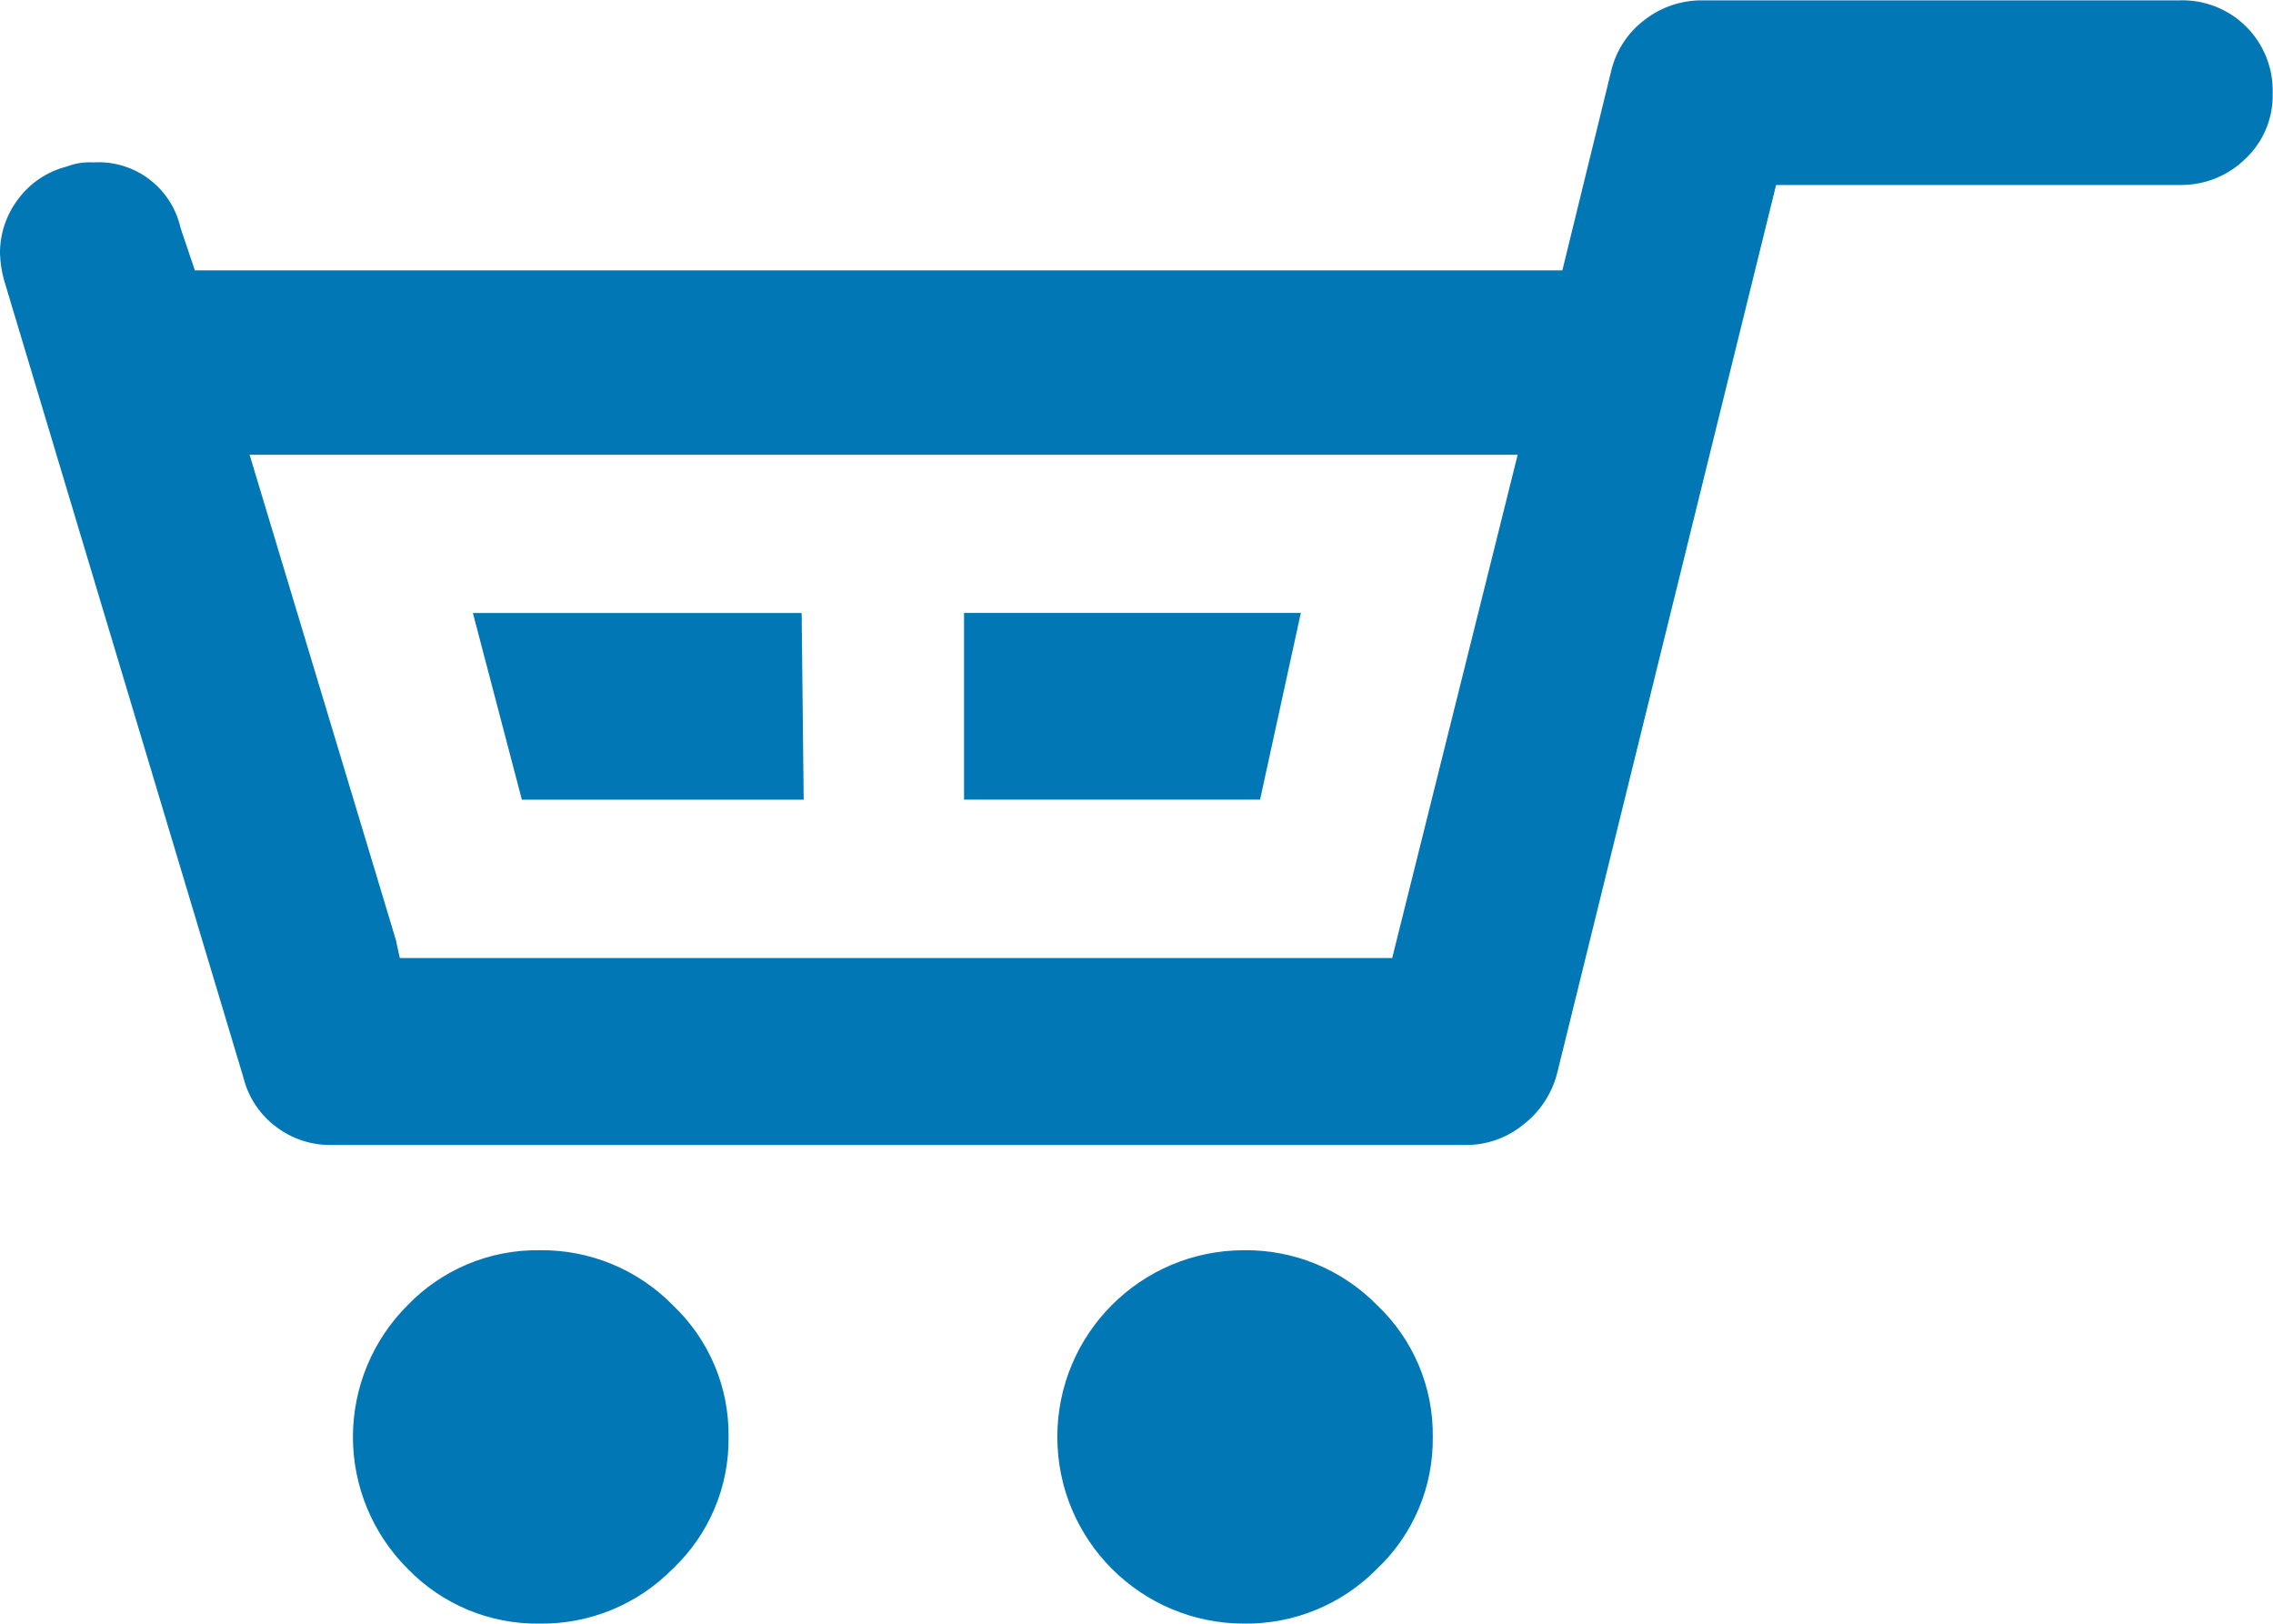
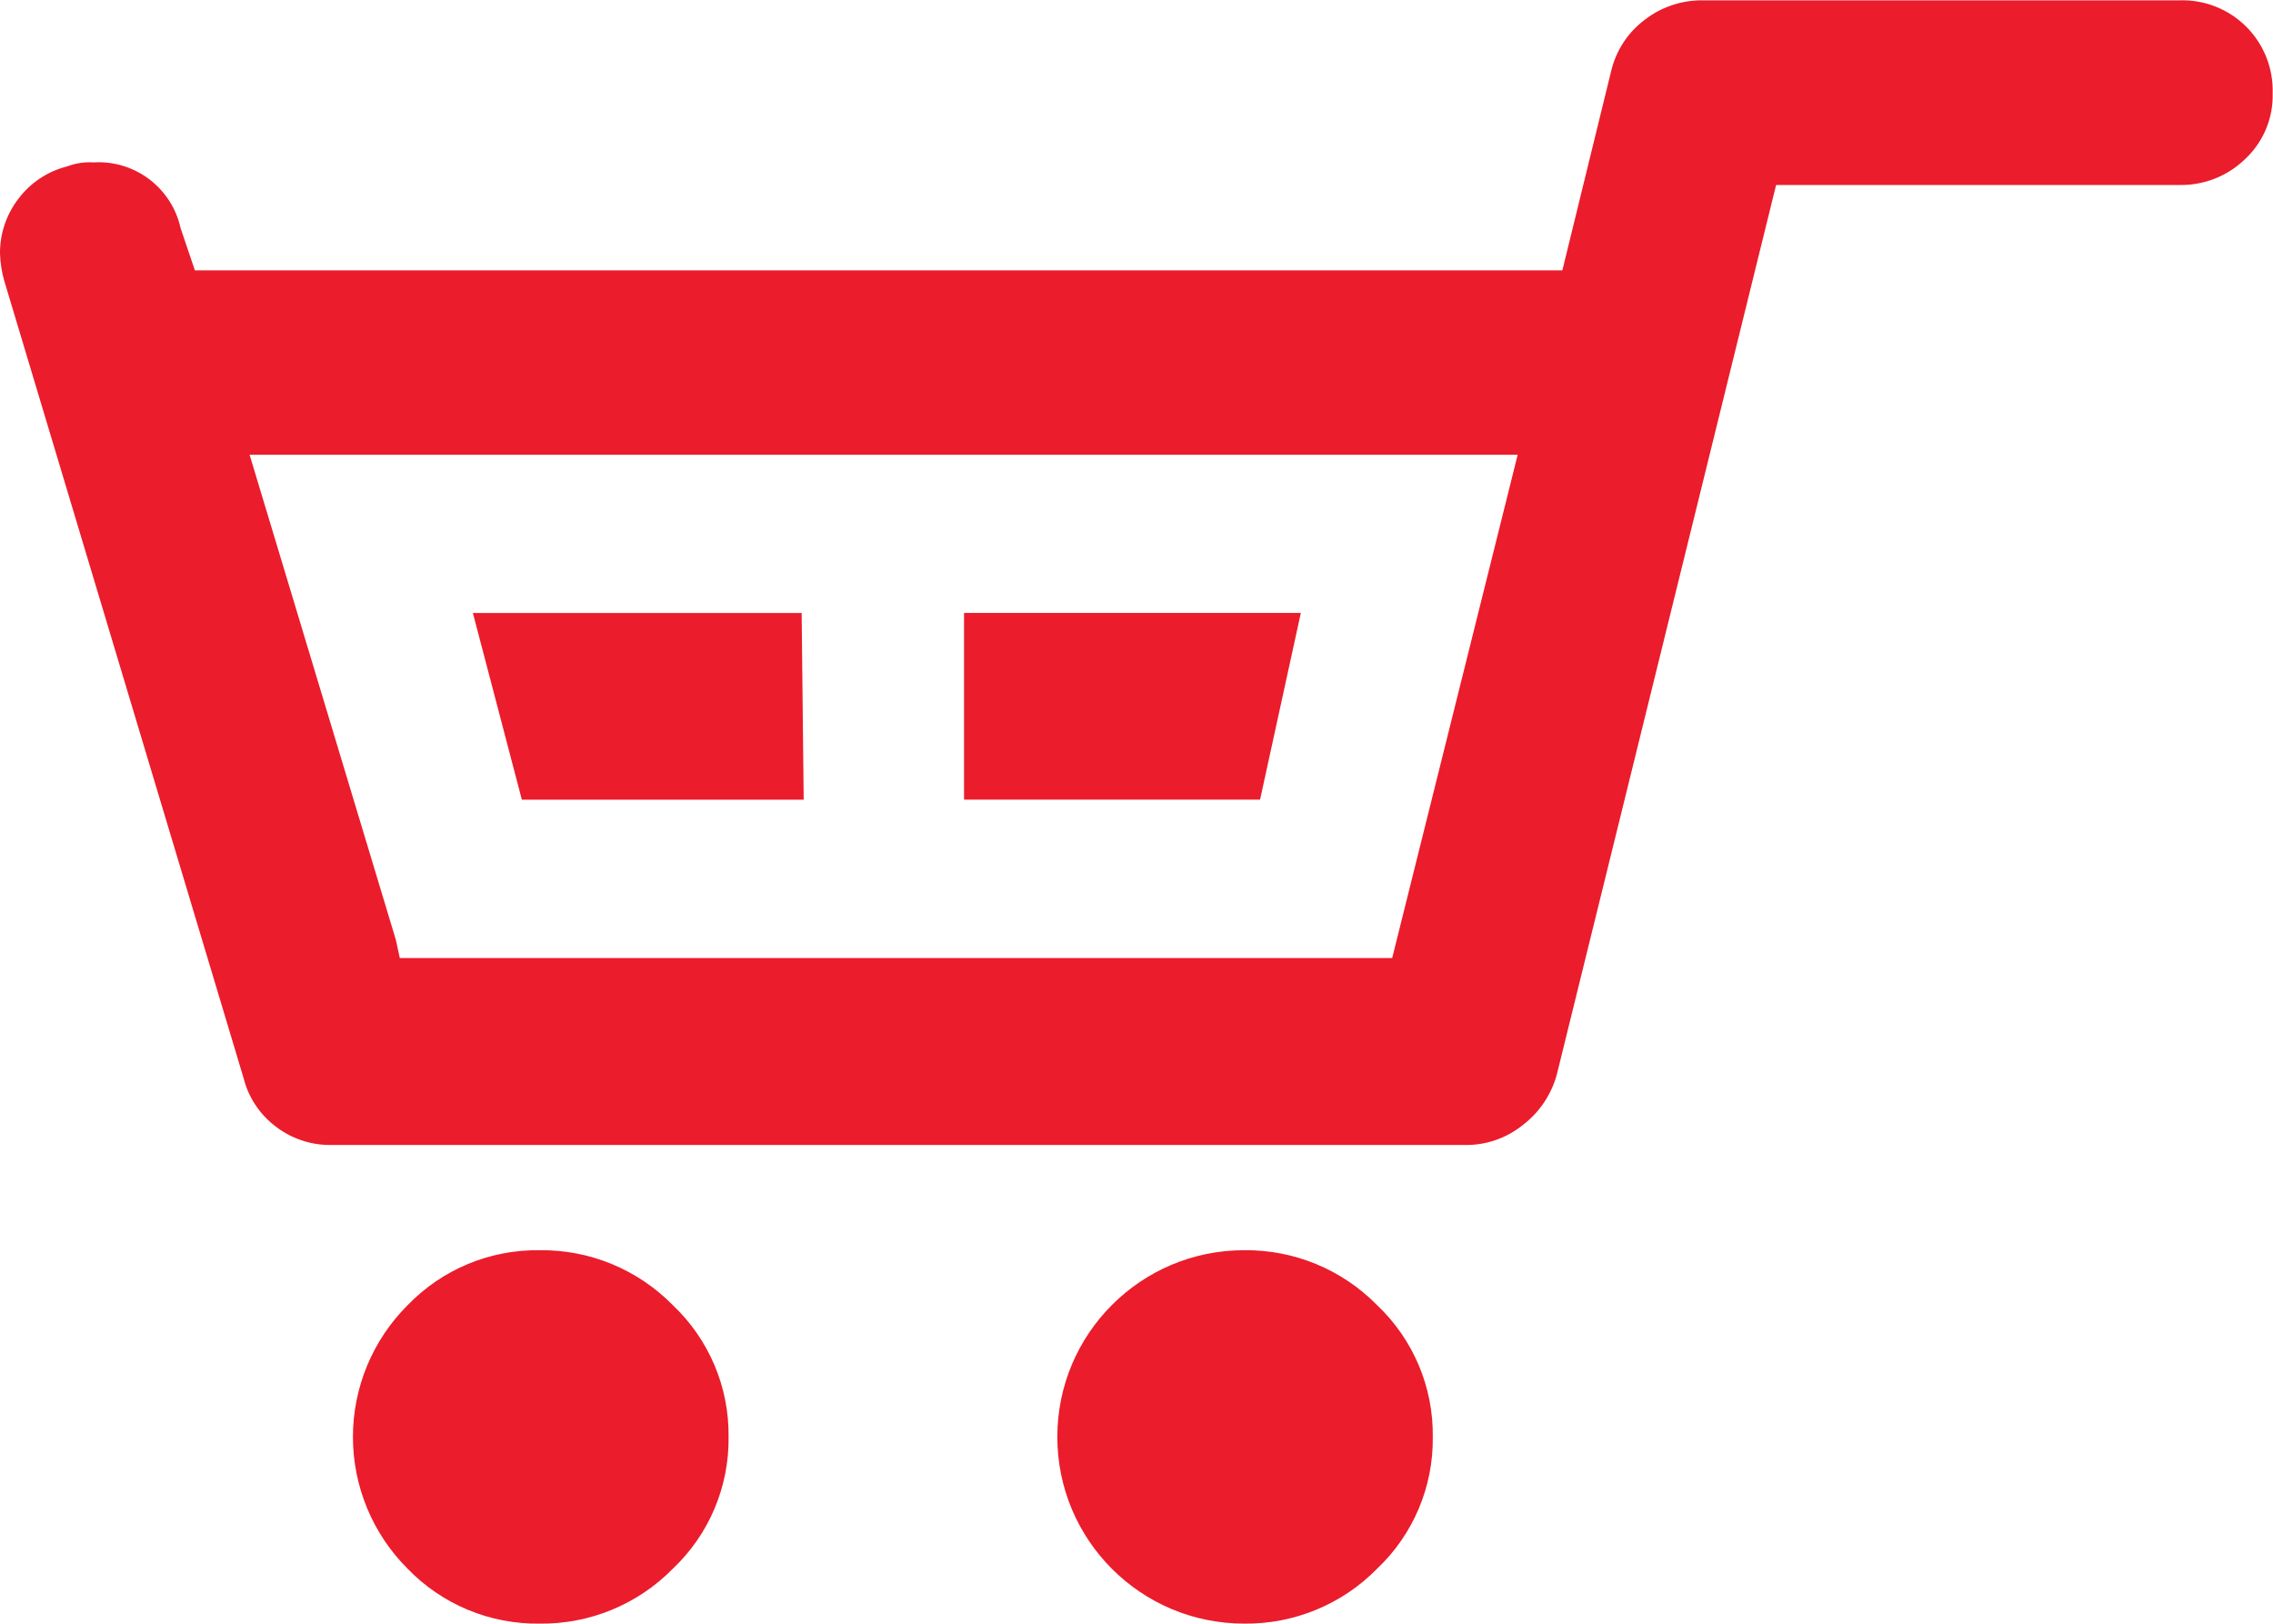
<svg xmlns="http://www.w3.org/2000/svg" width="26.874" height="19.195" viewBox="0 0 26.874 19.195">
-   <path fill="#0178b5" d="M24.8 5.784a1.067 1.067 0 0 0-1.1-1.1h-5.638a1.1 1.1 0 0 0-.684.228 1.066 1.066 0 0 0-.4.612l-.576 2.352H.234l-.169-.5A.993.993 0 0 0-.966 6.6a.739.739 0 0 0-.312.048 1.033 1.033 0 0 0-.576.384 1.048 1.048 0 0 0-.216.648 1.341 1.341 0 0 0 .048.312l2.831 9.43a1.032 1.032 0 0 0 .384.578 1.054 1.054 0 0 0 .648.216h13.413a1.066 1.066 0 0 0 .684-.239 1.121 1.121 0 0 0 .4-.6l2.591-10.51H23.7a1.085 1.085 0 0 0 .78-.312 1.024 1.024 0 0 0 .32-.771zm-8.926 4.271l-1.484 5.951H2.657l-.047-.216-1.729-5.734h15zM14.87 21.668a2.106 2.106 0 0 0-.66-1.56 2.167 2.167 0 0 0-1.572-.648 2.207 2.207 0 0 0 0 4.414 2.166 2.166 0 0 0 1.572-.647 2.108 2.108 0 0 0 .66-1.559zm-1.56-9.742H9.328v2.207h3.5zm-5.878 2.208l-.024-2.207H3.521l.579 2.207zm-.888 7.534a2.106 2.106 0 0 0-.661-1.56 2.165 2.165 0 0 0-1.572-.648 2.126 2.126 0 0 0-1.56.648 2.2 2.2 0 0 0 0 3.119 2.126 2.126 0 0 0 1.56.647 2.165 2.165 0 0 0 1.572-.647 2.106 2.106 0 0 0 .661-1.559z" transform="translate(2.07 -4.68)" />
+   <path fill="#eb1c2b" d="M24.8 5.784a1.067 1.067 0 0 0-1.1-1.1h-5.638a1.1 1.1 0 0 0-.684.228 1.066 1.066 0 0 0-.4.612l-.576 2.352H.234l-.169-.5A.993.993 0 0 0-.966 6.6a.739.739 0 0 0-.312.048 1.033 1.033 0 0 0-.576.384 1.048 1.048 0 0 0-.216.648 1.341 1.341 0 0 0 .048.312l2.831 9.43a1.032 1.032 0 0 0 .384.578 1.054 1.054 0 0 0 .648.216h13.413a1.066 1.066 0 0 0 .684-.239 1.121 1.121 0 0 0 .4-.6l2.591-10.51H23.7a1.085 1.085 0 0 0 .78-.312 1.024 1.024 0 0 0 .32-.771zm-8.926 4.271l-1.484 5.951H2.657l-.047-.216-1.729-5.734h15zM14.87 21.668a2.106 2.106 0 0 0-.66-1.56 2.167 2.167 0 0 0-1.572-.648 2.207 2.207 0 0 0 0 4.414 2.166 2.166 0 0 0 1.572-.647 2.108 2.108 0 0 0 .66-1.559zm-1.56-9.742H9.328v2.207h3.5zm-5.878 2.208l-.024-2.207H3.521l.579 2.207zm-.888 7.534a2.106 2.106 0 0 0-.661-1.56 2.165 2.165 0 0 0-1.572-.648 2.126 2.126 0 0 0-1.56.648 2.2 2.2 0 0 0 0 3.119 2.126 2.126 0 0 0 1.56.647 2.165 2.165 0 0 0 1.572-.647 2.106 2.106 0 0 0 .661-1.559z" transform="translate(2.07 -4.68)" />
</svg>
